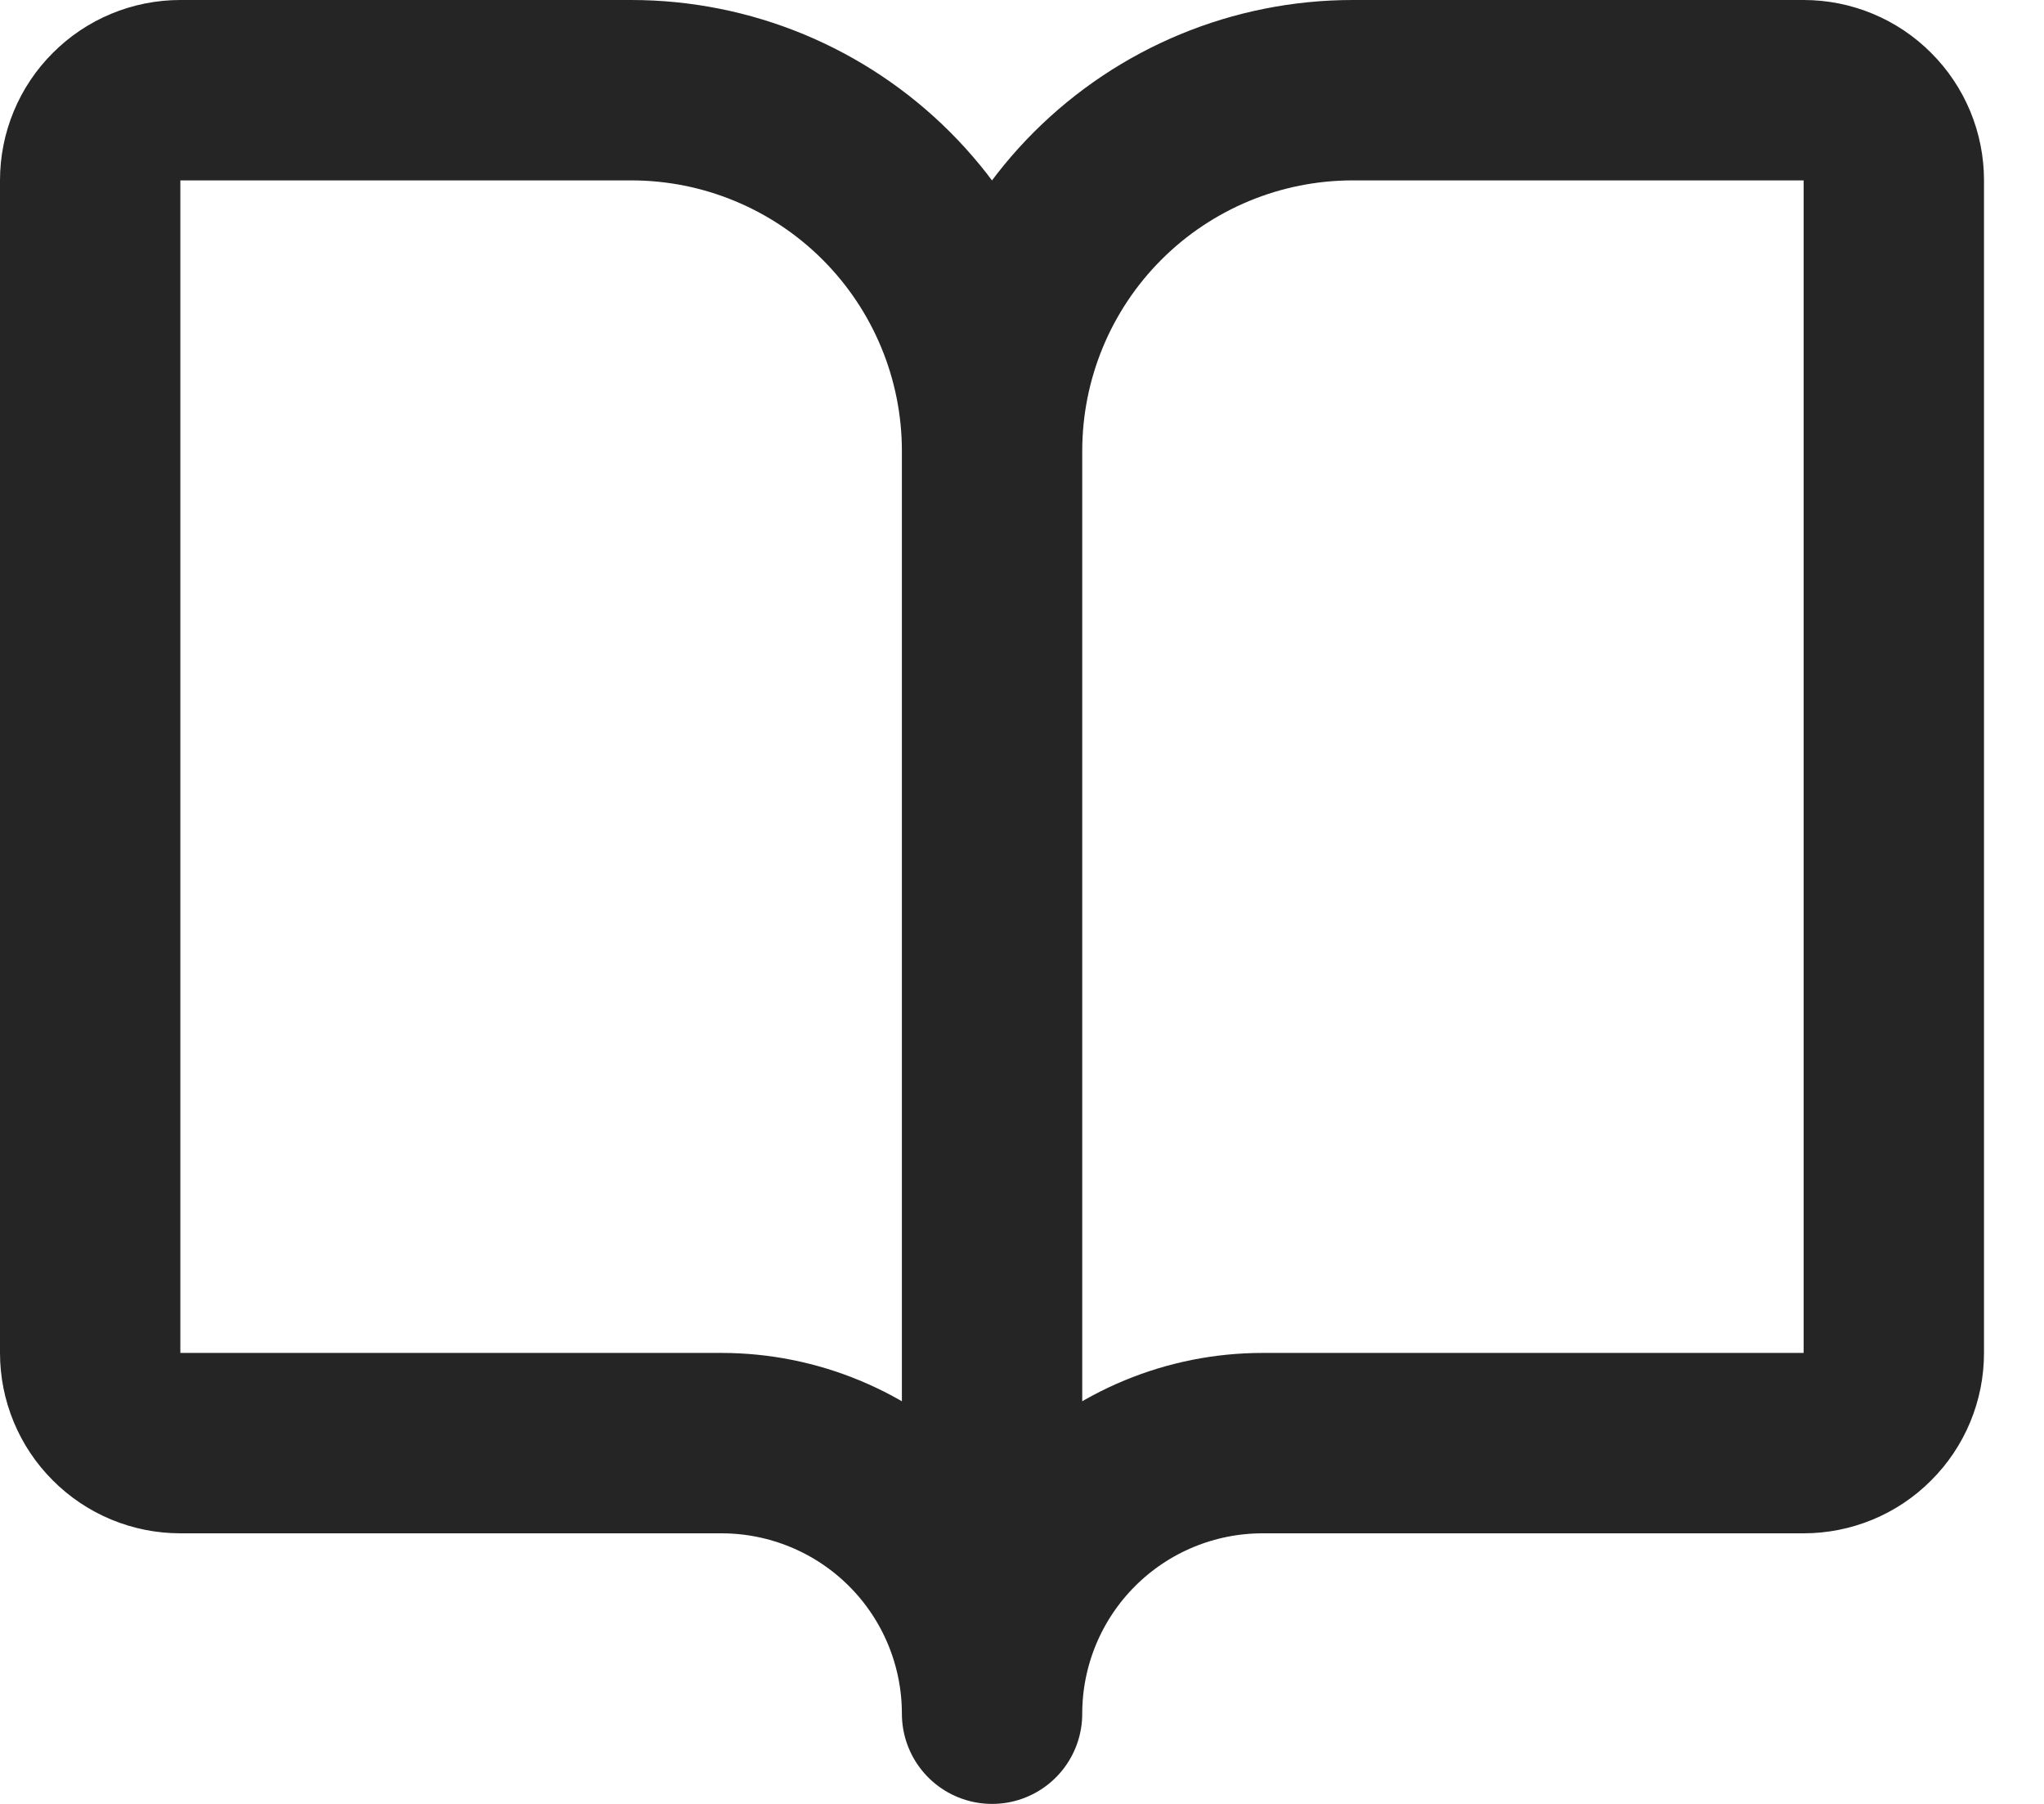
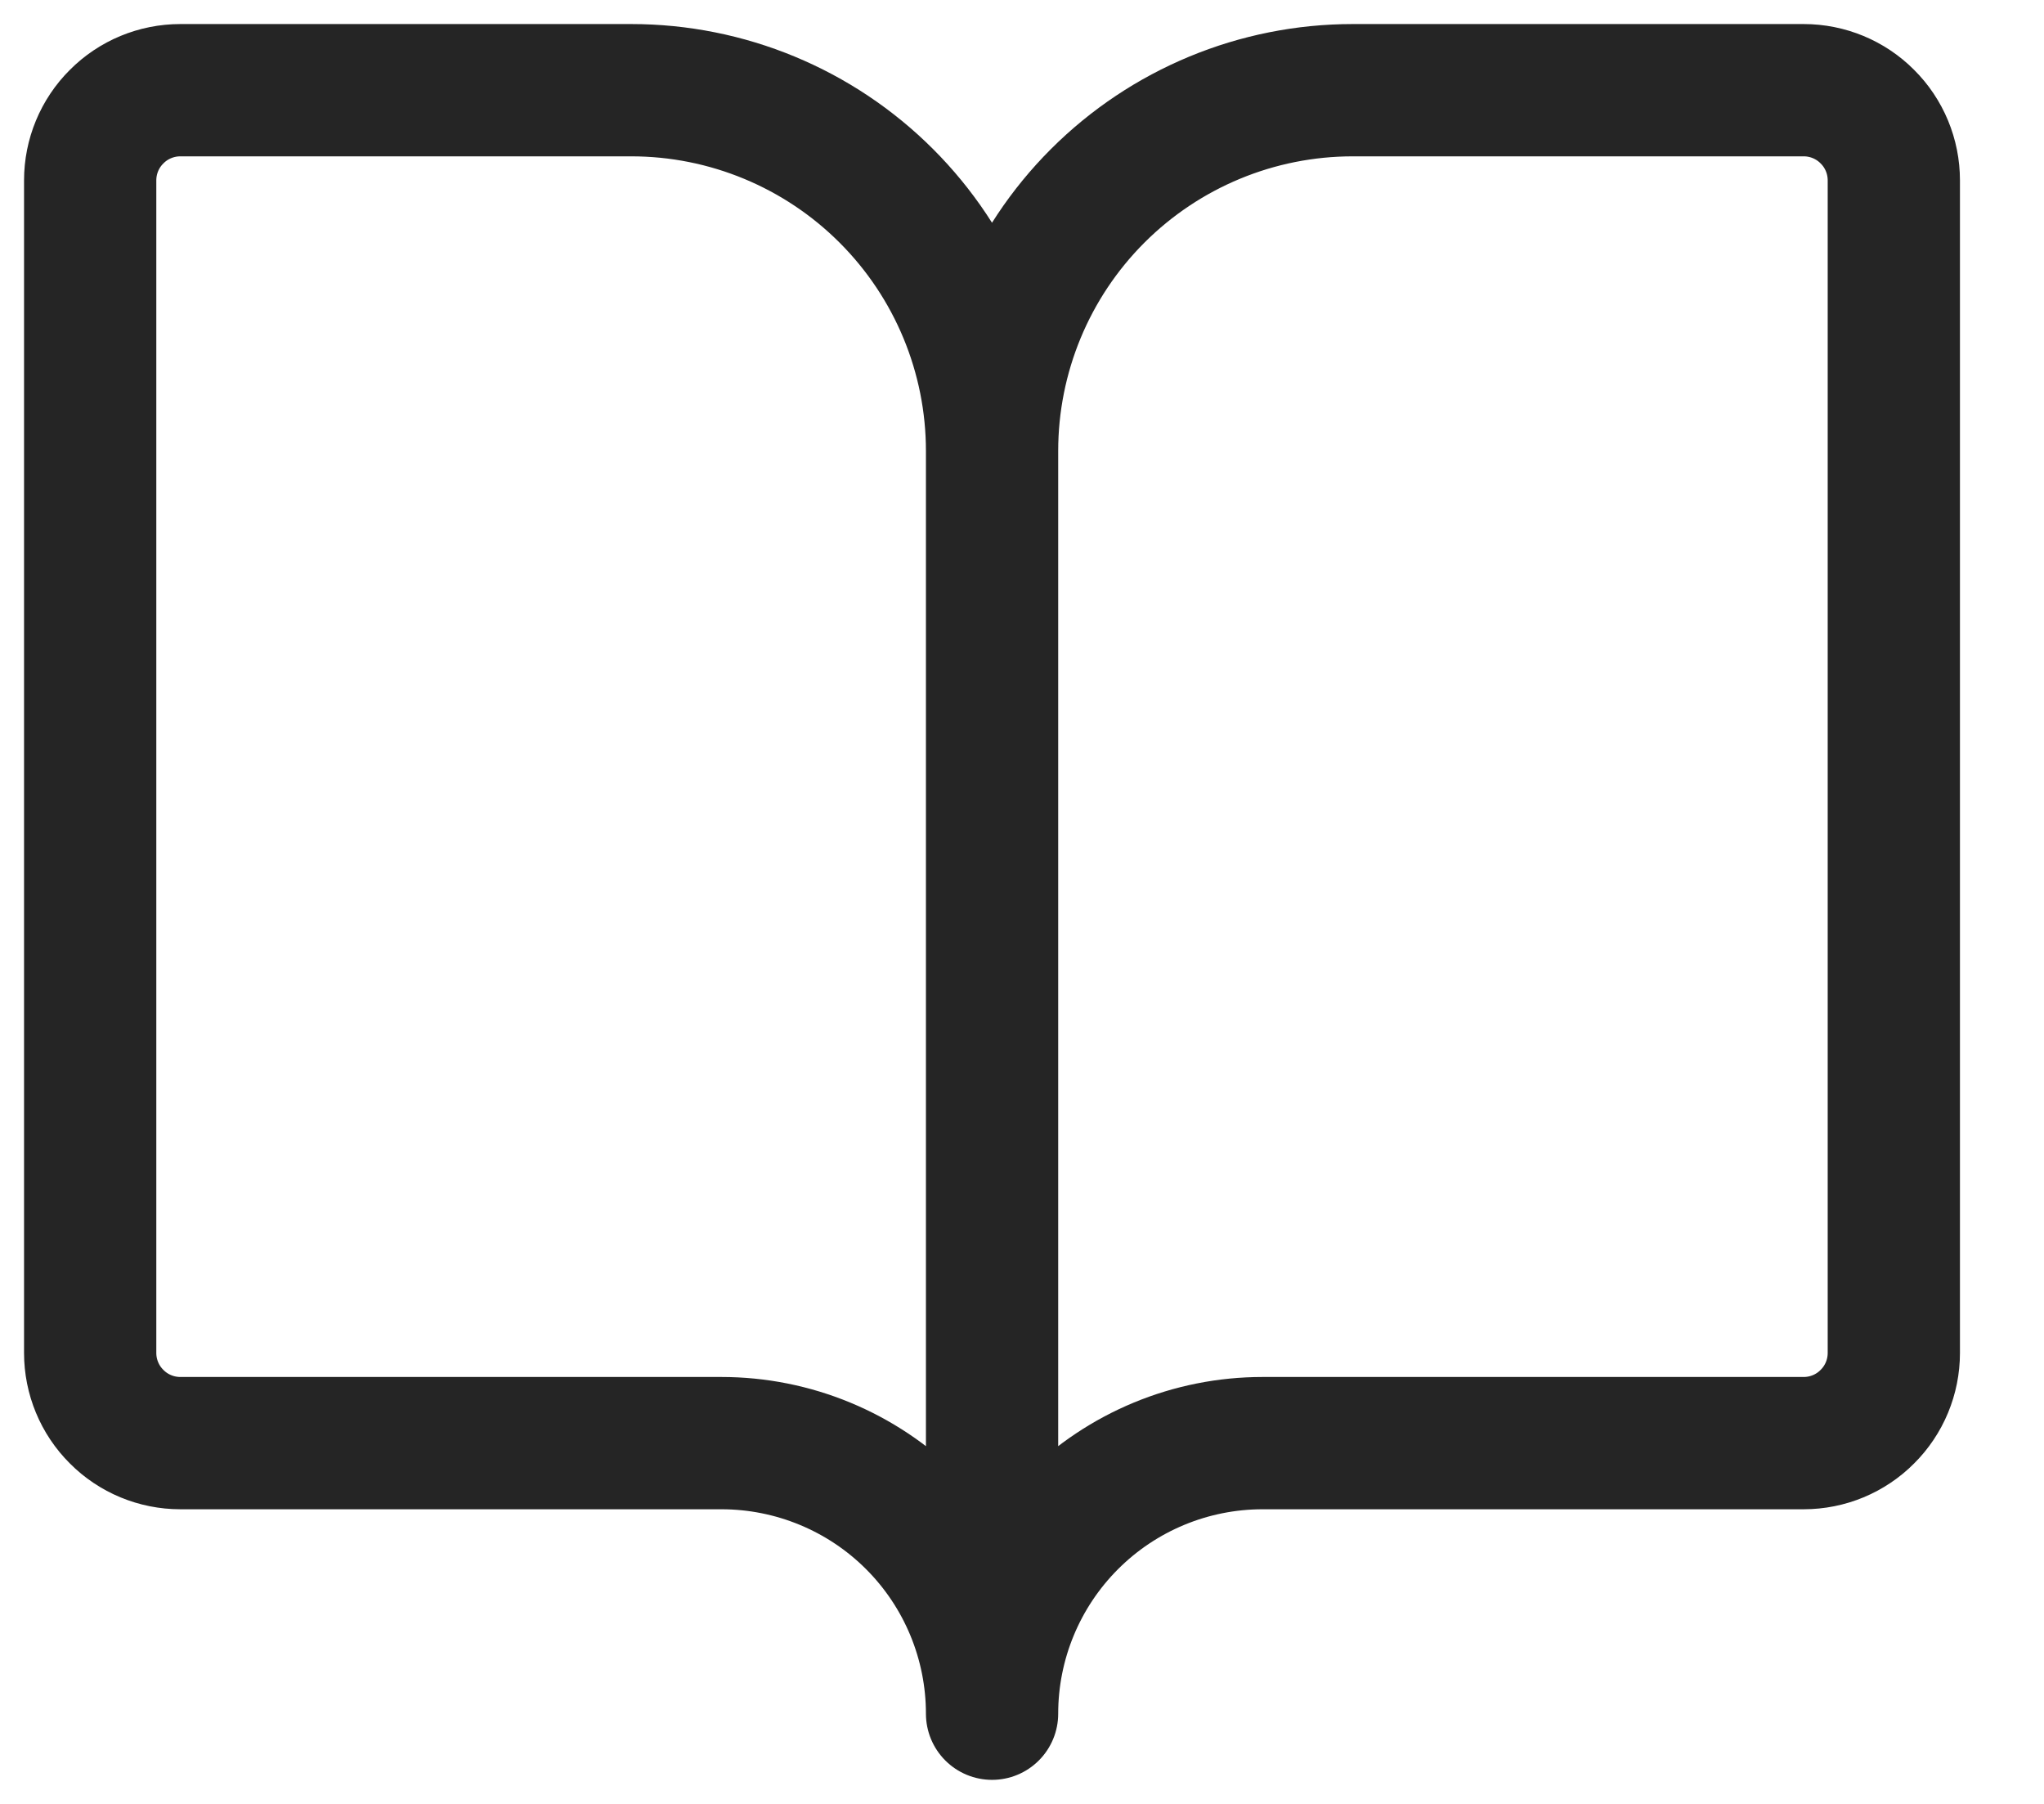
<svg xmlns="http://www.w3.org/2000/svg" width="17" height="15" viewBox="0 0 17 15" fill="none">
-   <path d="M8.251 3.75V14.25M8.251 3.75C8.251 2.954 7.934 2.191 7.372 1.629C6.809 1.066 6.046 0.75 5.25 0.75H1.5C1.301 0.75 1.11 0.829 0.97 0.97C0.829 1.11 0.75 1.301 0.75 1.5V11.25C0.75 11.449 0.829 11.64 0.97 11.78C1.11 11.921 1.301 12 1.5 12H6C6.597 12 7.17 12.237 7.592 12.659C8.014 13.081 8.251 13.653 8.251 14.25M8.251 3.75C8.251 2.954 8.567 2.191 9.129 1.629C9.692 1.066 10.455 0.75 11.251 0.75H15.001C15.2 0.75 15.391 0.829 15.531 0.97C15.672 1.11 15.751 1.301 15.751 1.5V11.25C15.751 11.449 15.672 11.64 15.531 11.78C15.391 11.921 15.2 12 15.001 12H10.501C9.904 12 9.332 12.237 8.91 12.659C8.488 13.081 8.251 13.653 8.251 14.25" stroke-width="1.5" stroke-linecap="round" stroke="#252525" />
+   <path d="M8.251 3.75V14.25M8.251 3.75C8.251 2.954 7.934 2.191 7.372 1.629C6.809 1.066 6.046 0.75 5.25 0.75H1.5C1.301 0.75 1.11 0.829 0.97 0.97C0.829 1.11 0.75 1.301 0.75 1.5V11.25C0.75 11.449 0.829 11.64 0.97 11.78C1.11 11.921 1.301 12 1.5 12H6C6.597 12 7.17 12.237 7.592 12.659C8.014 13.081 8.251 13.653 8.251 14.25M8.251 3.75C8.251 2.954 8.567 2.191 9.129 1.629C9.692 1.066 10.455 0.75 11.251 0.75H15.001C15.2 0.75 15.391 0.829 15.531 0.97C15.672 1.11 15.751 1.301 15.751 1.5V11.25C15.751 11.449 15.672 11.64 15.531 11.78C15.391 11.921 15.2 12 15.001 12H10.501C9.904 12 9.332 12.237 8.91 12.659C8.488 13.081 8.251 13.653 8.251 14.25" stroke-width="1.1" stroke-linecap="round" stroke="#252525" />
</svg>
